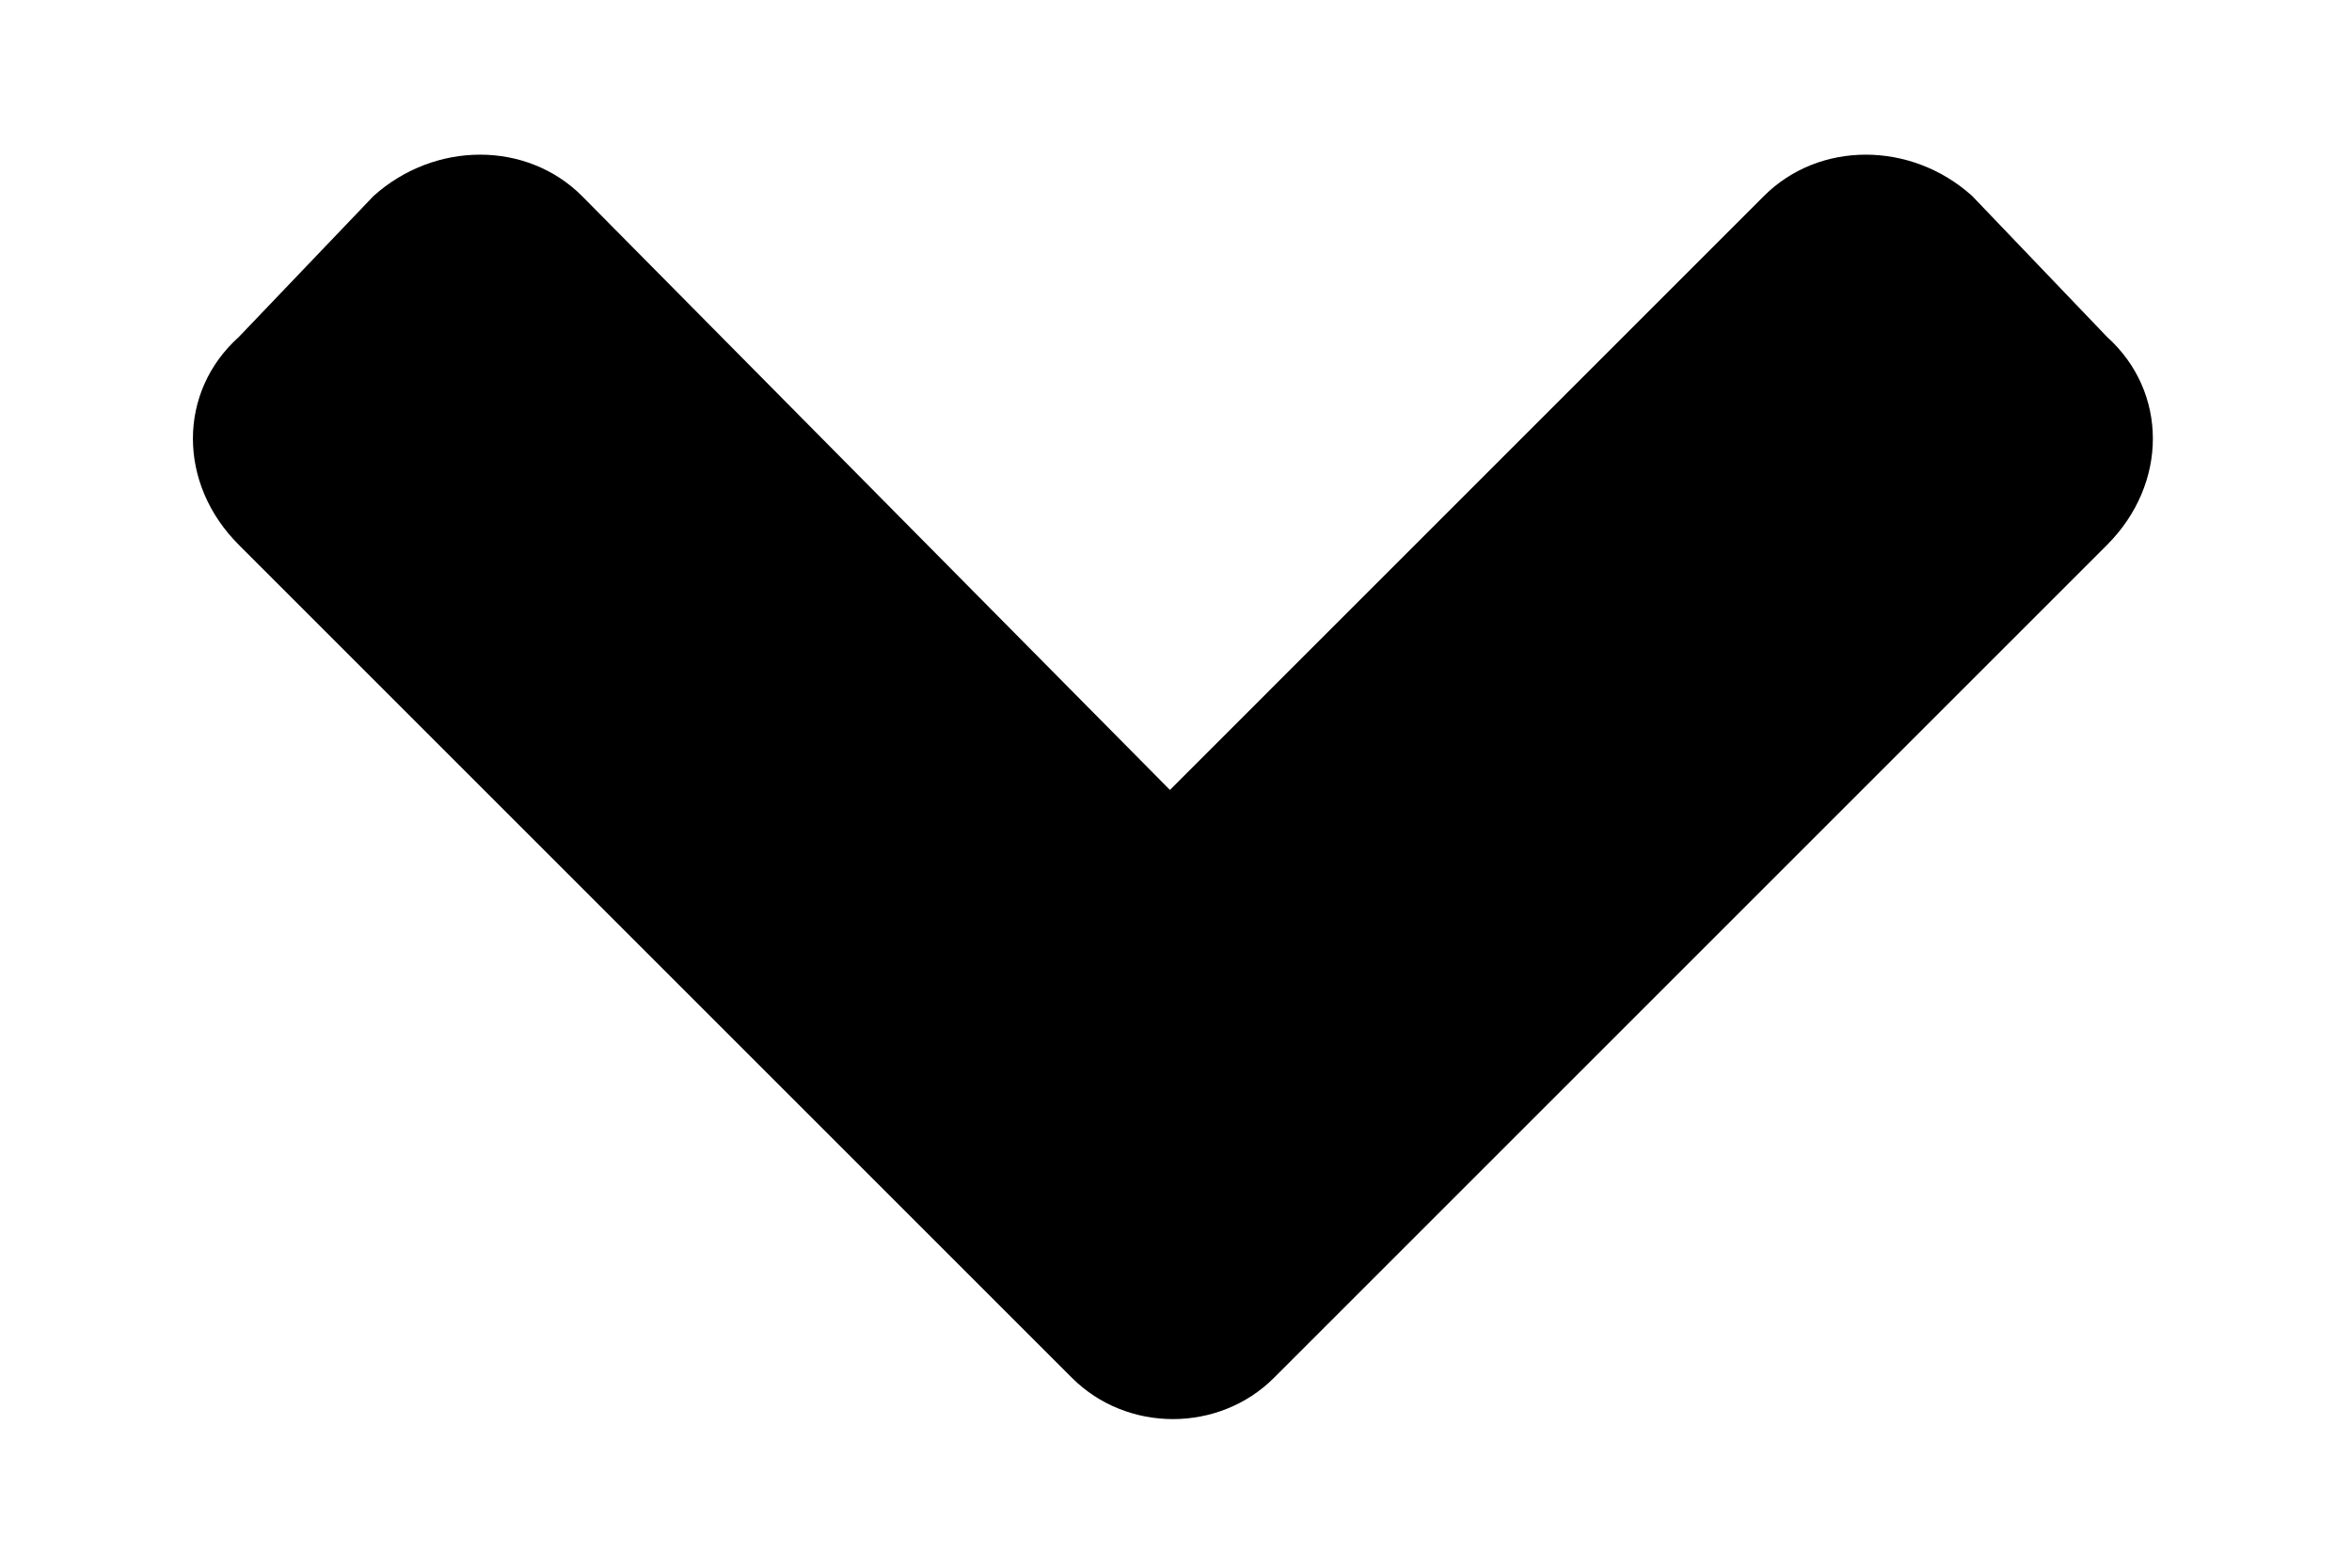
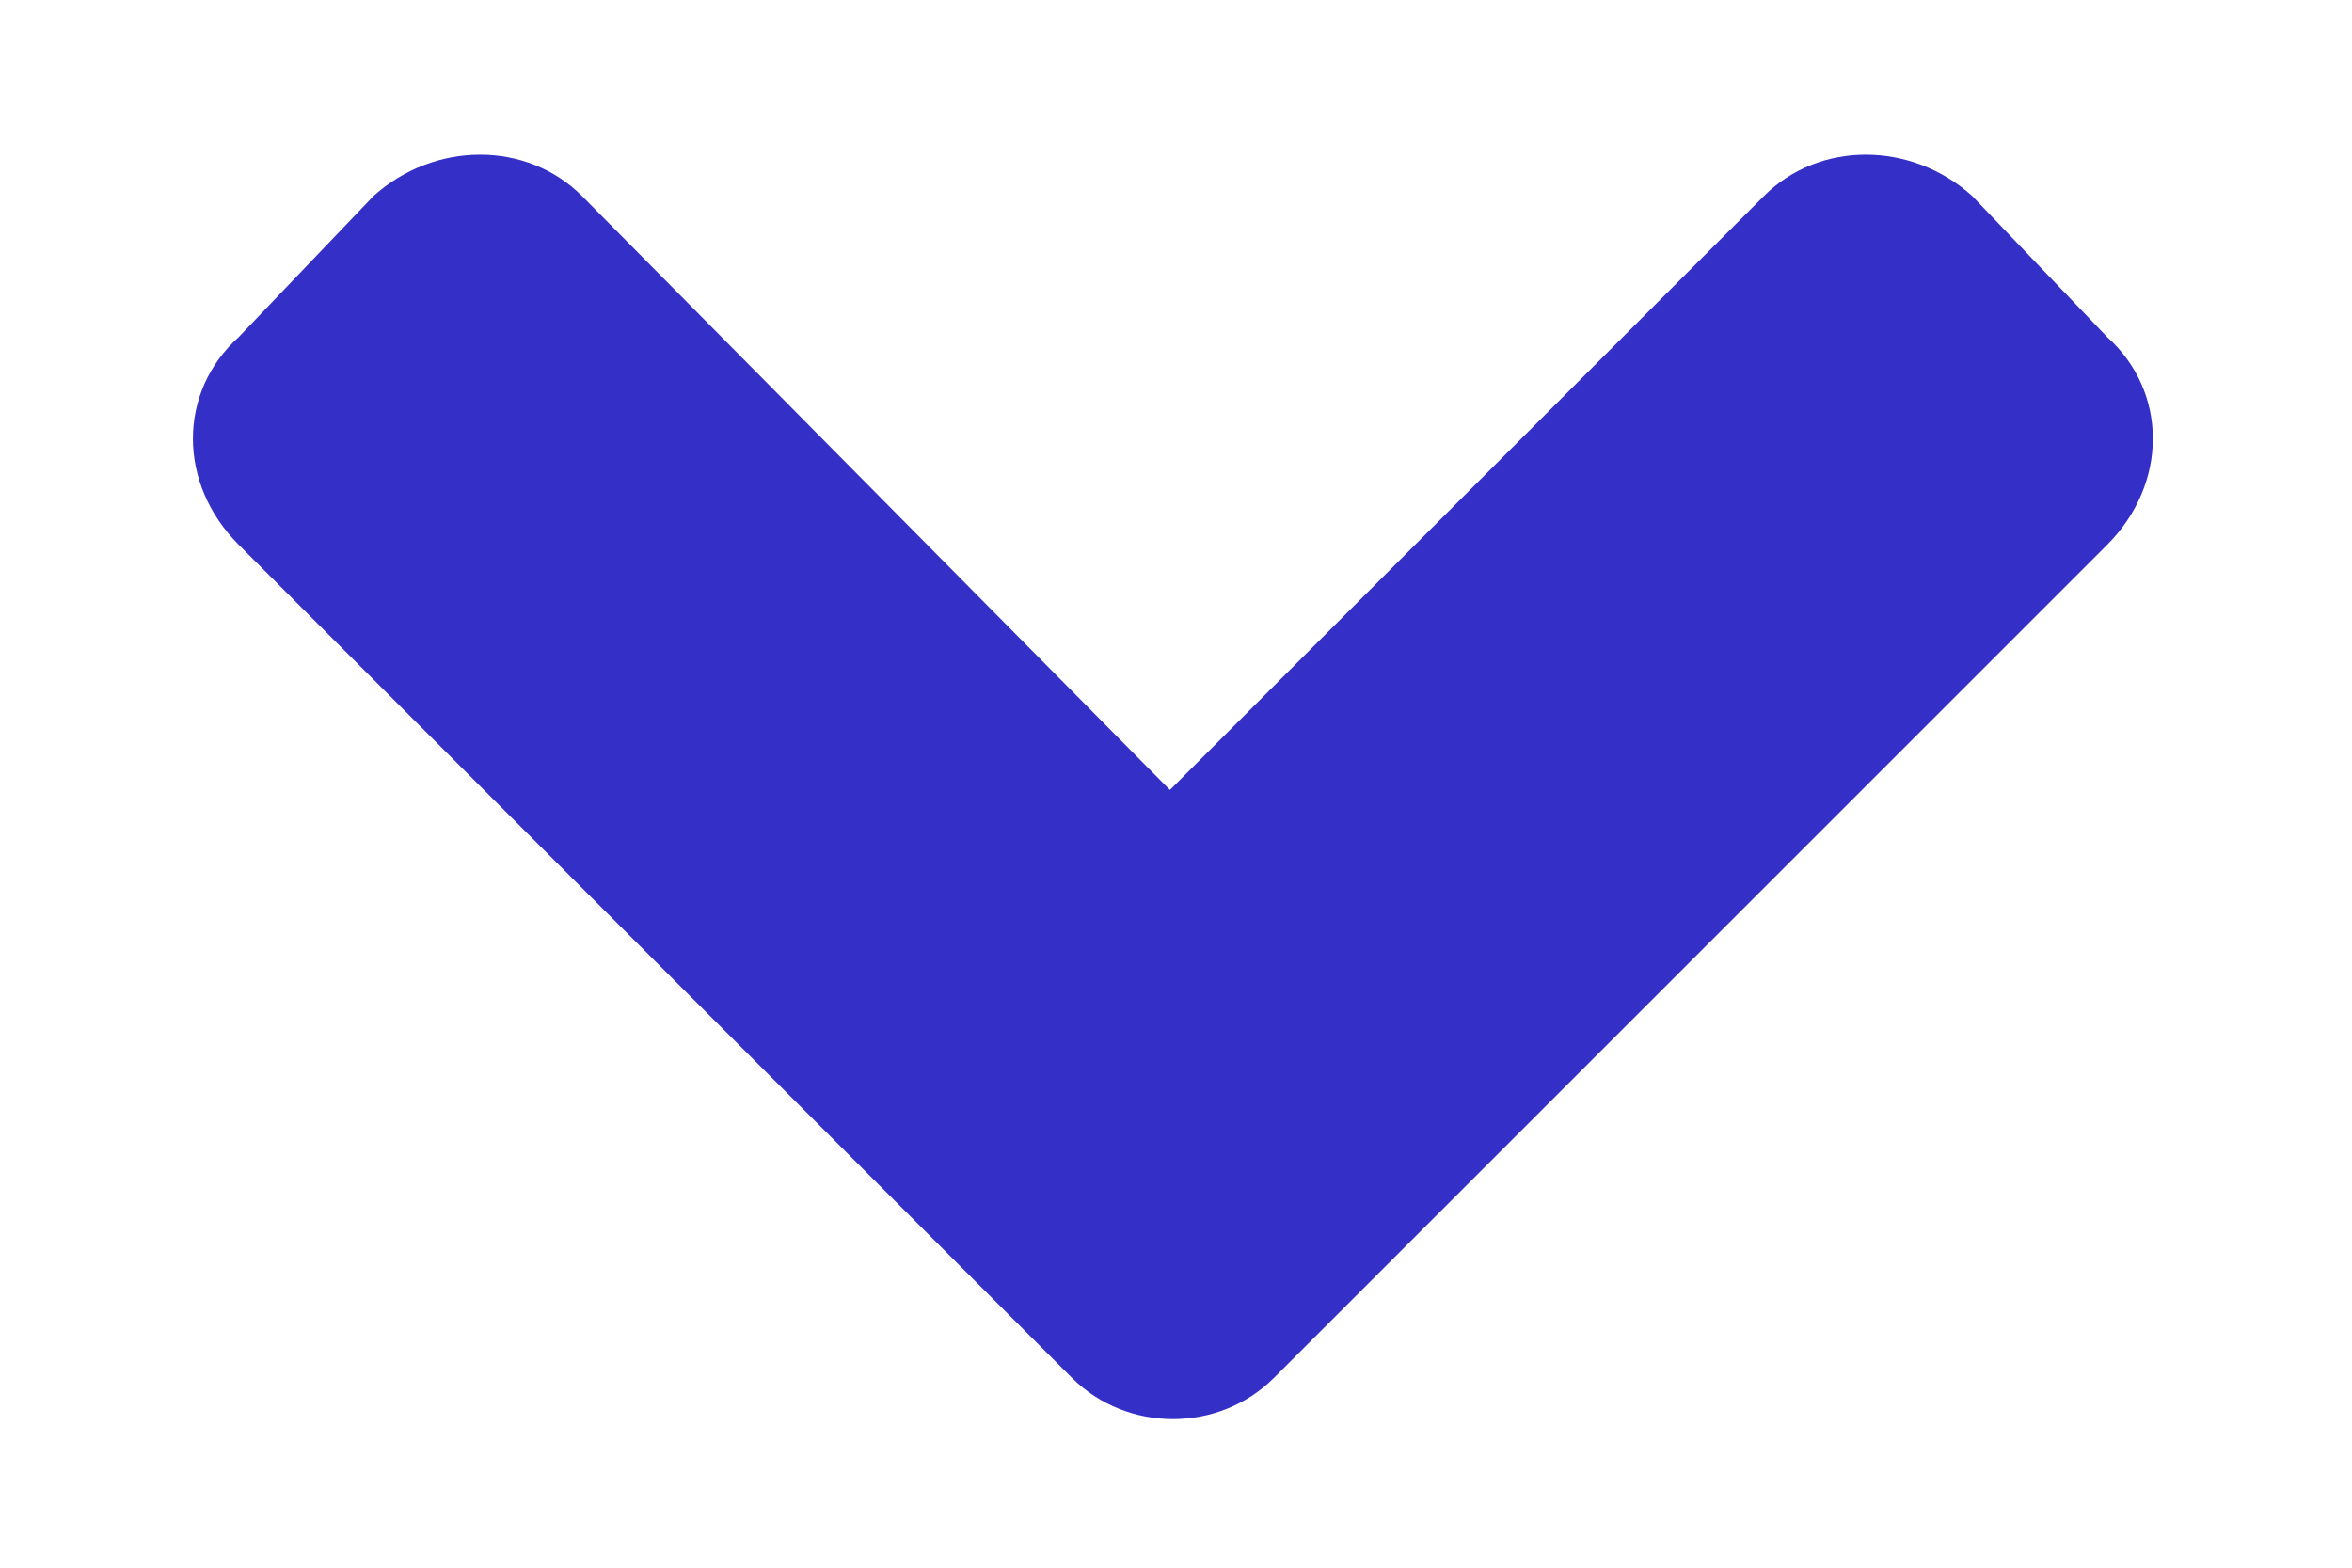
<svg xmlns="http://www.w3.org/2000/svg" class="drop-down-icon" width="12" height="8" viewBox="0 0 12 8" fill="none">
-   <path d="M5.469 7.031C5.75 7.312 6.219 7.312 6.5 7.031L10.75 2.781C11.062 2.469 11.062 2 10.75 1.719L10.062 1C9.75 0.719 9.281 0.719 9 1L5.969 4.031L2.969 1C2.688 0.719 2.219 0.719 1.906 1L1.219 1.719C0.906 2 0.906 2.469 1.219 2.781L5.469 7.031Z" fill="currentColor" />
+   <path d="M5.469 7.031C5.75 7.312 6.219 7.312 6.5 7.031L10.75 2.781C11.062 2.469 11.062 2 10.75 1.719L10.062 1C9.75 0.719 9.281 0.719 9 1L5.969 4.031L2.969 1C2.688 0.719 2.219 0.719 1.906 1L1.219 1.719C0.906 2 0.906 2.469 1.219 2.781L5.469 7.031Z" fill="#342fc6" />
</svg>
